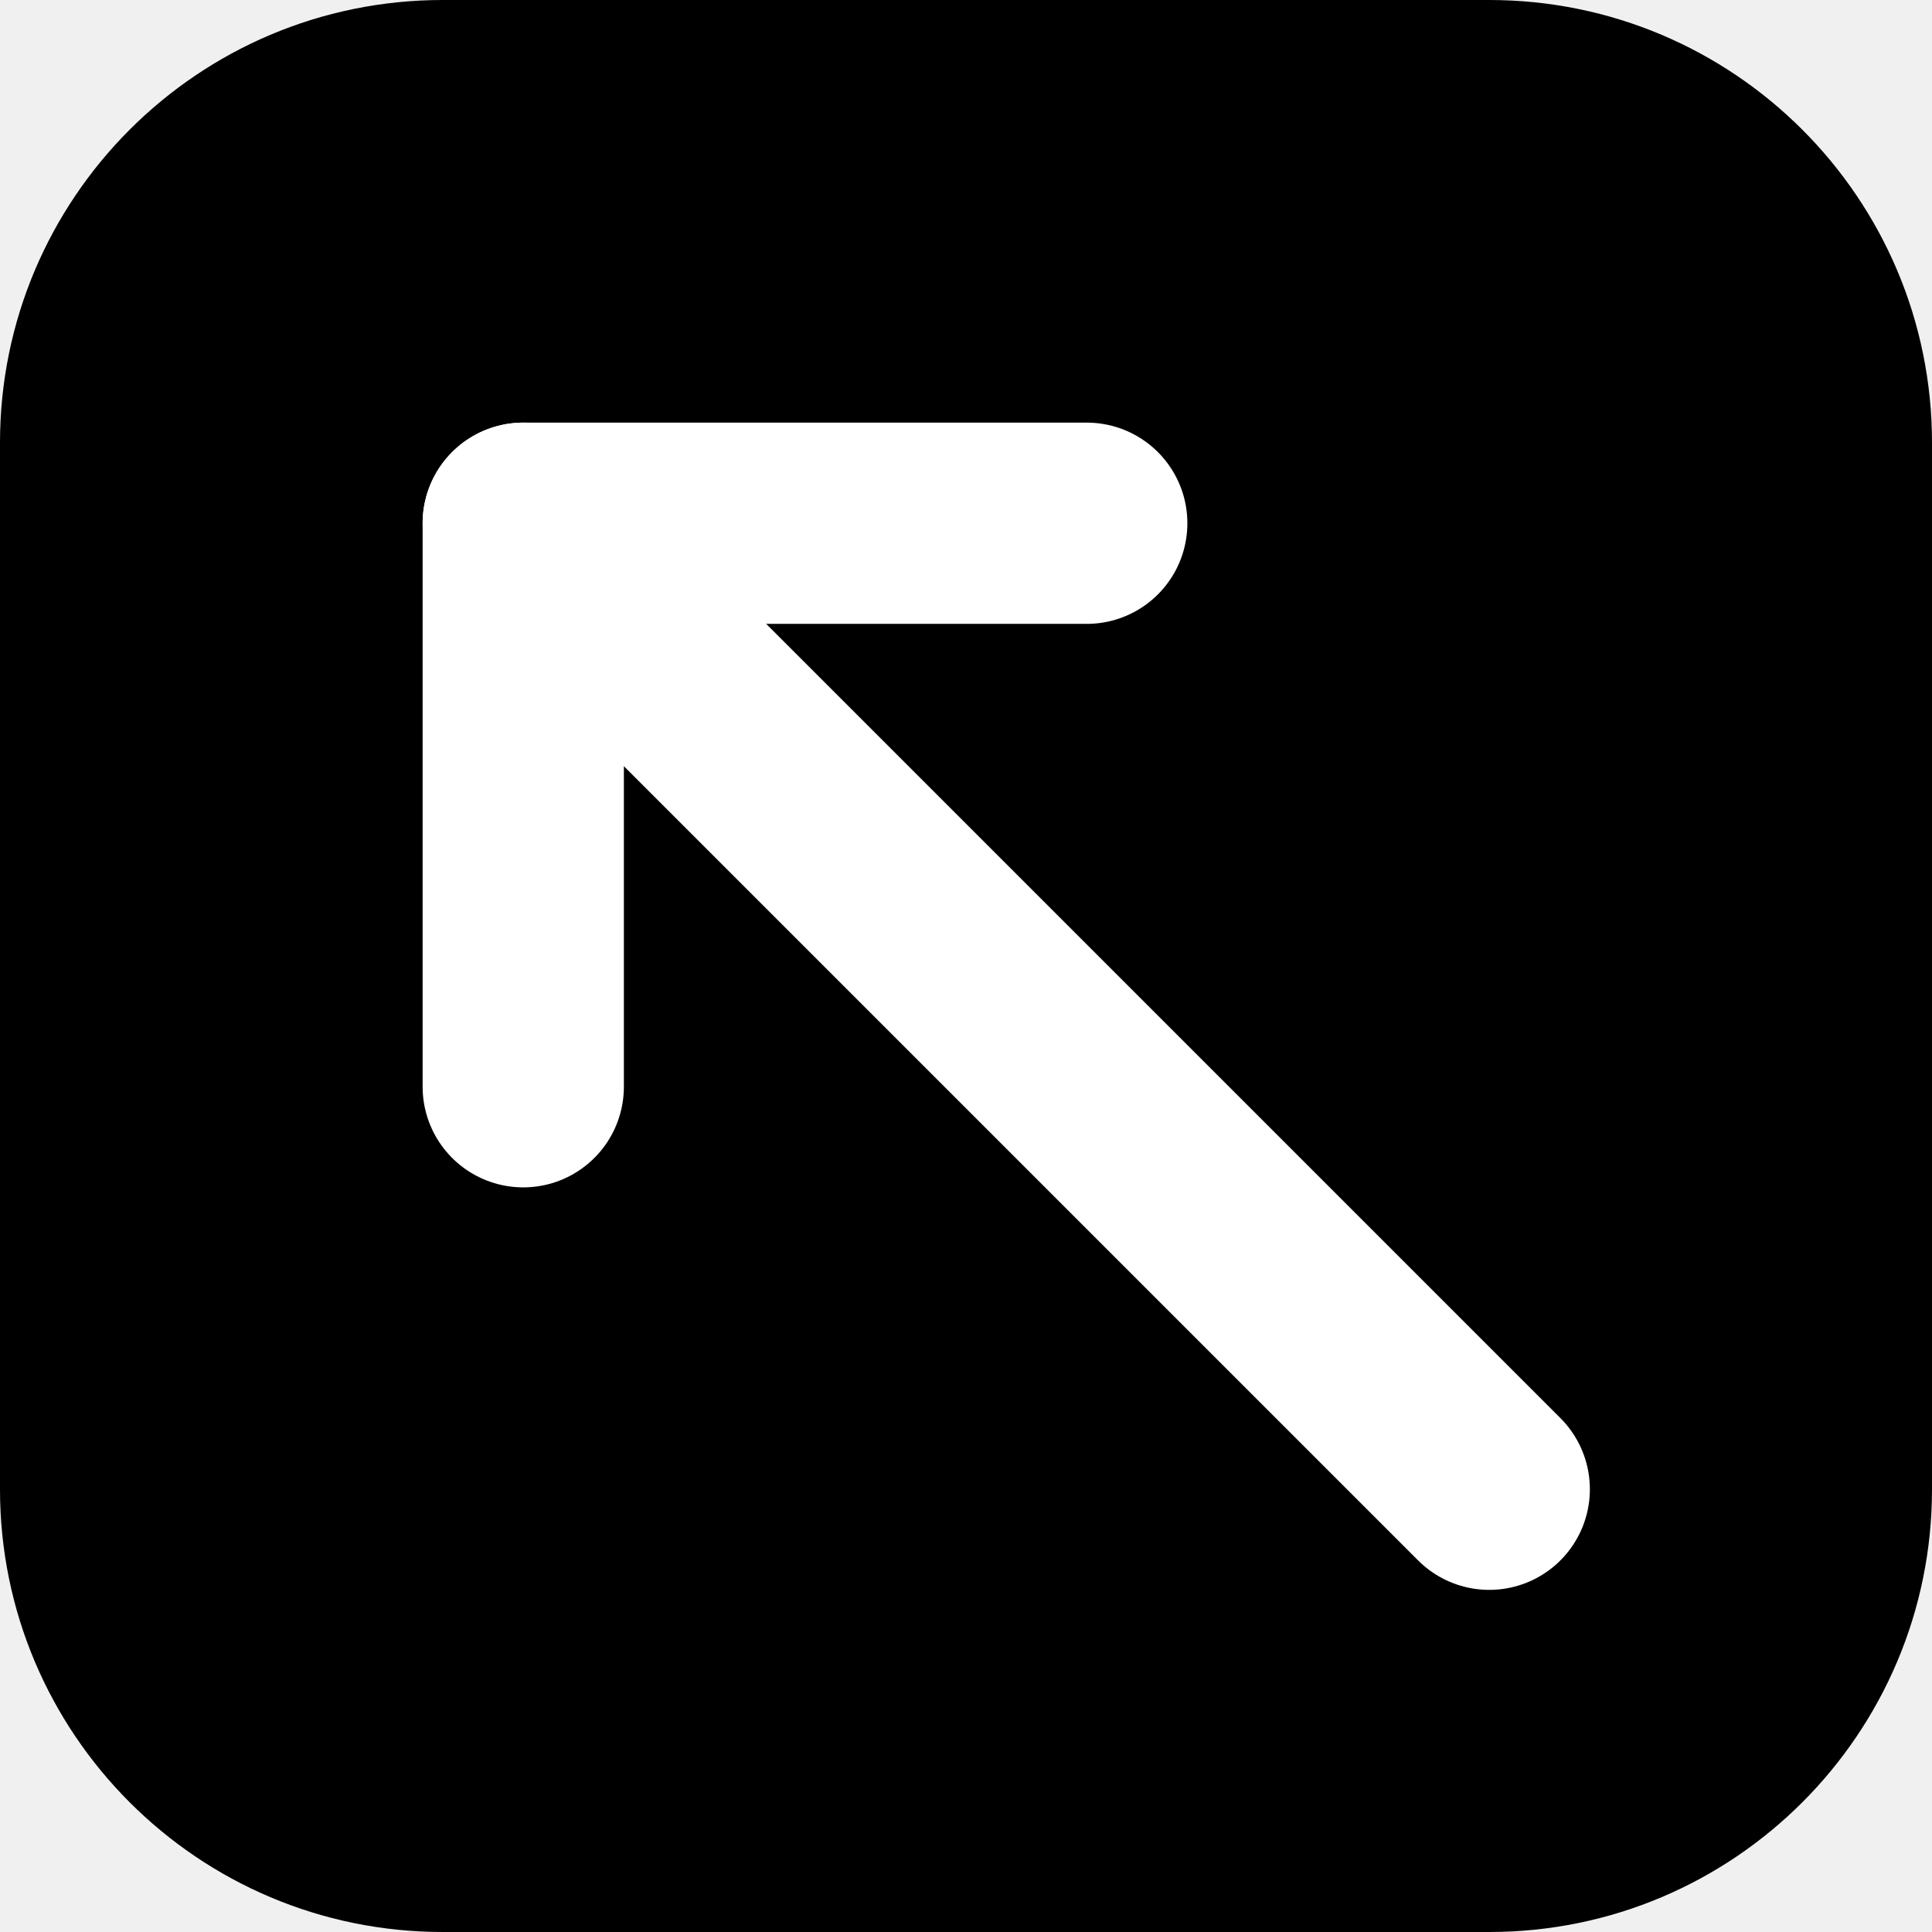
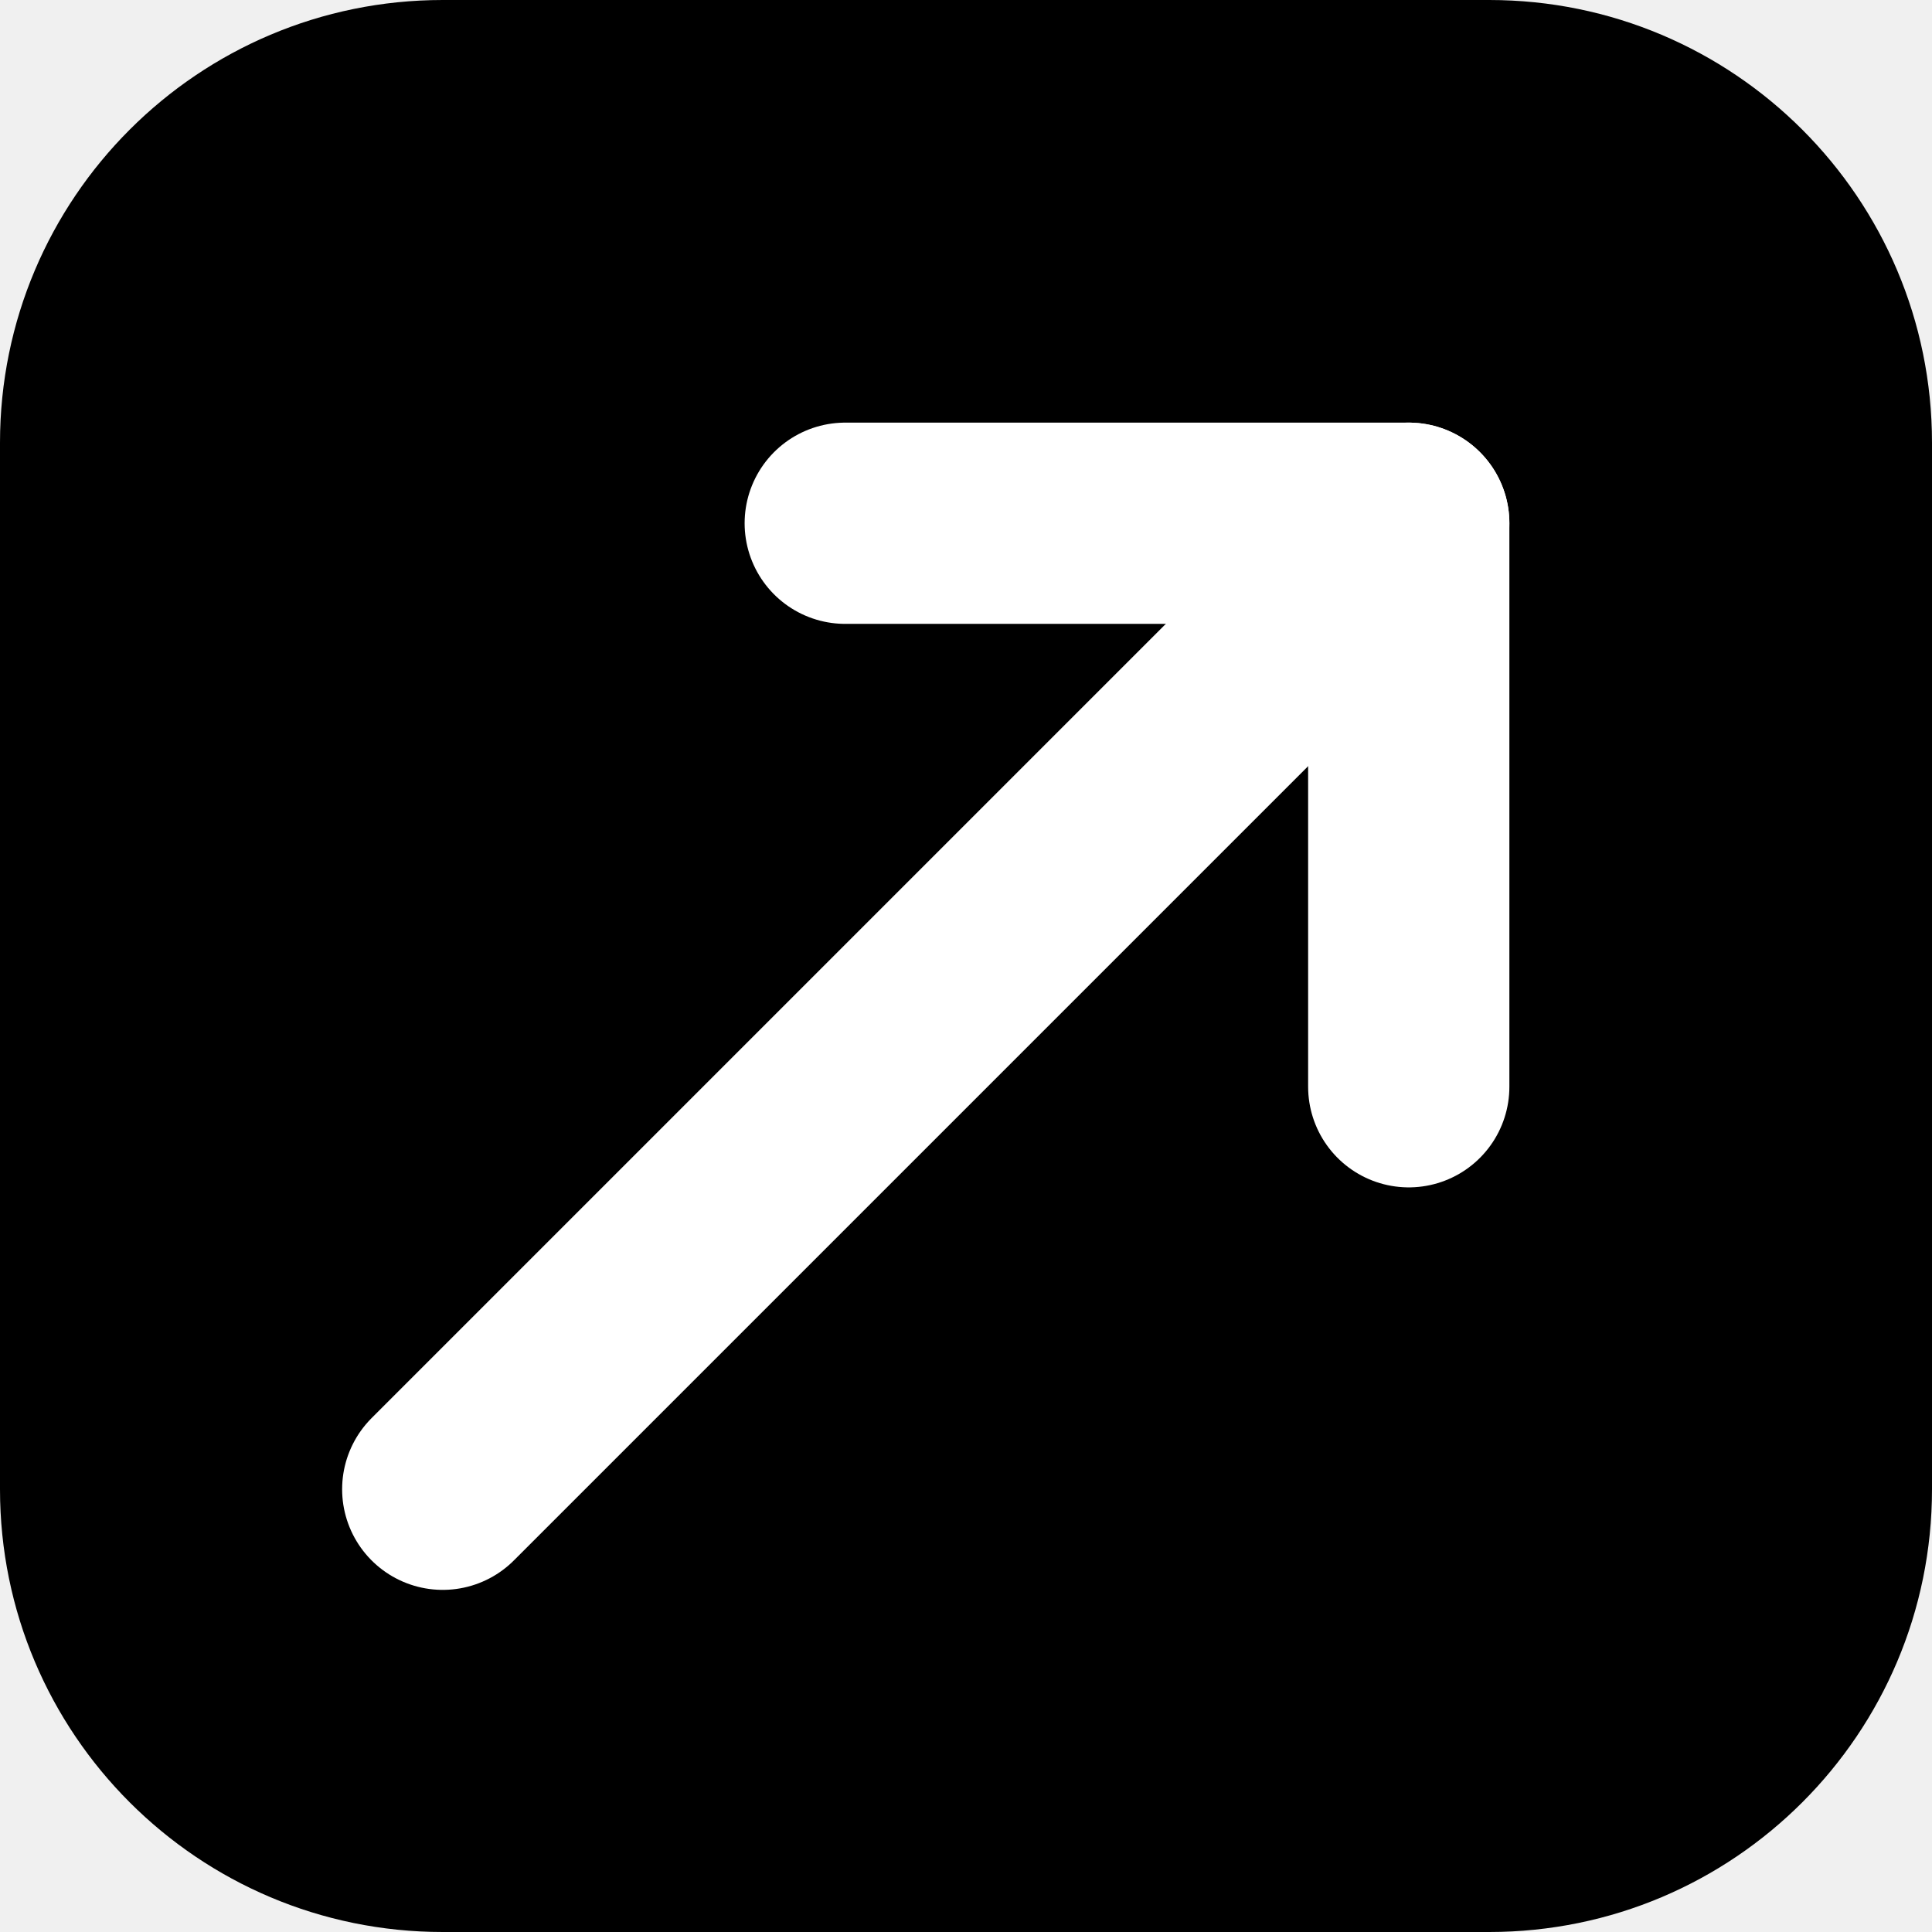
<svg xmlns="http://www.w3.org/2000/svg" width="48" height="48" viewBox="0 0 48 48" fill="none" role="img" aria-label="Architechtura">
  <rect width="48" height="48" rx="11" fill="#000000" />
  <g stroke="#FFFFFF" stroke-width="5" stroke-linecap="round" stroke-linejoin="round">
-     <path d="M37 37 L13 13" />
-     <path d="M27 13 L13 13 L13 27" />
+     <path d="M11 37 L35 13" />
+     <path d="M21 13 L35 13 L35 27" />
  </g>
</svg>
